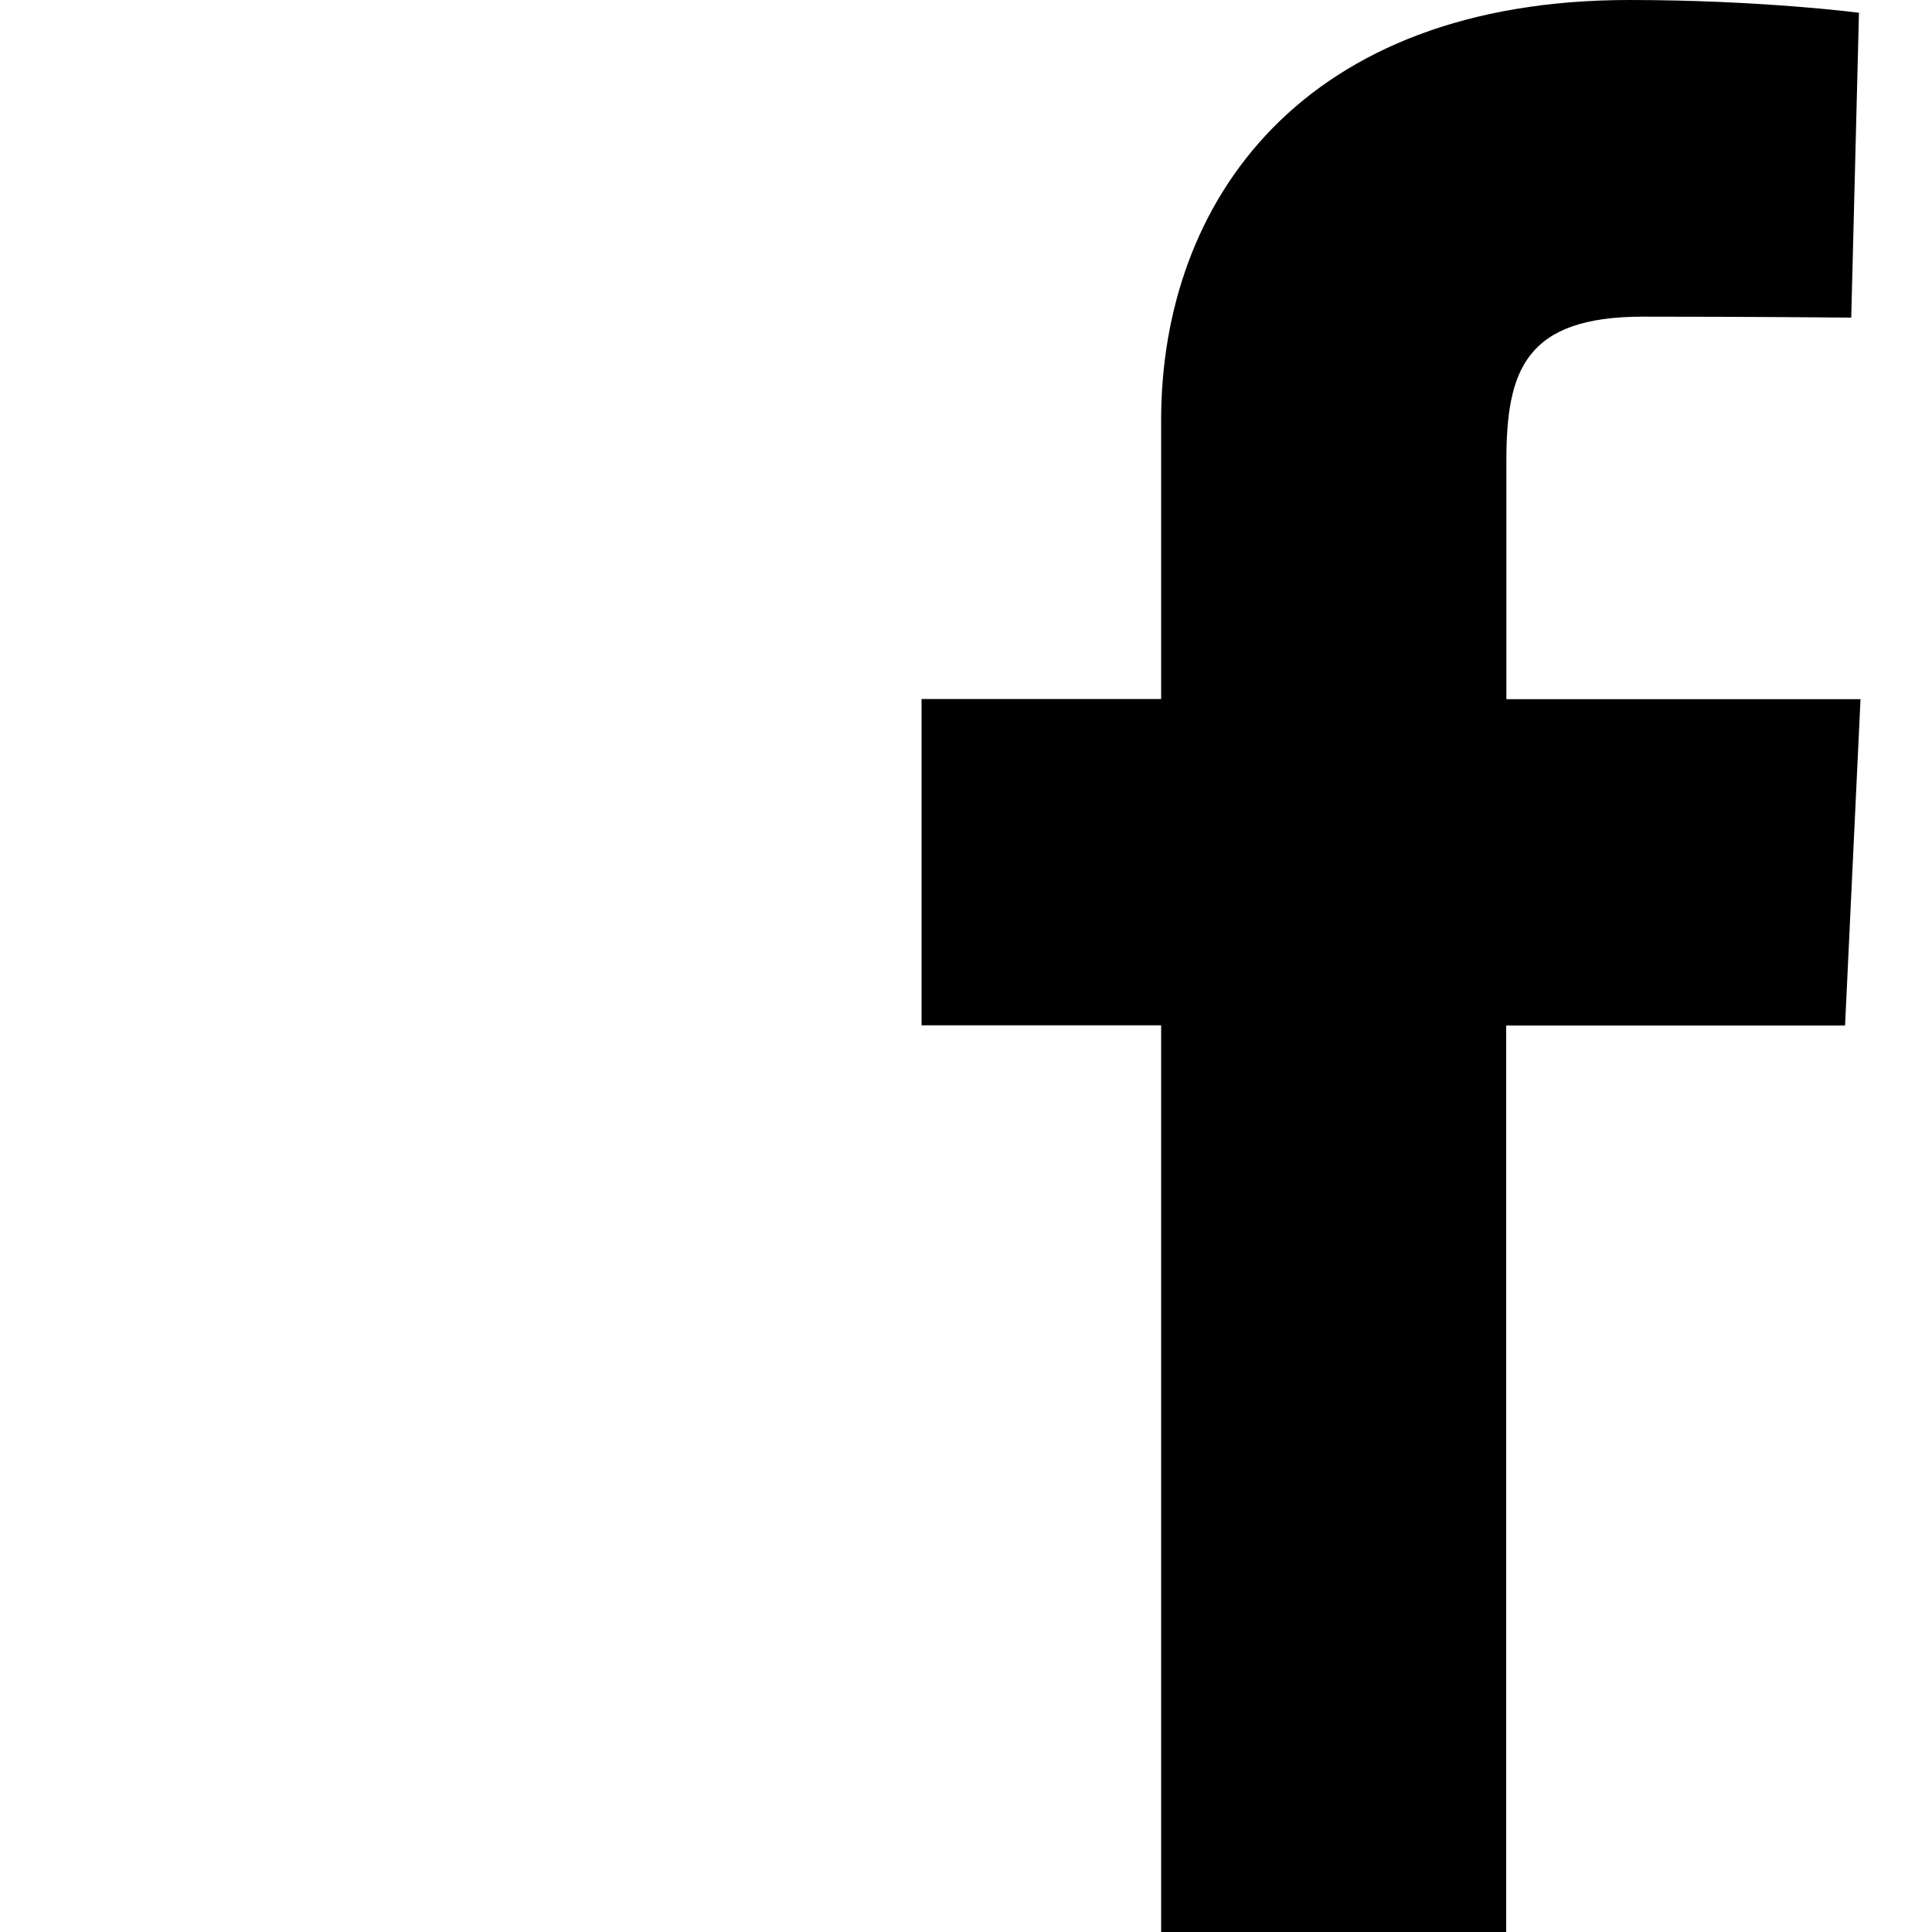
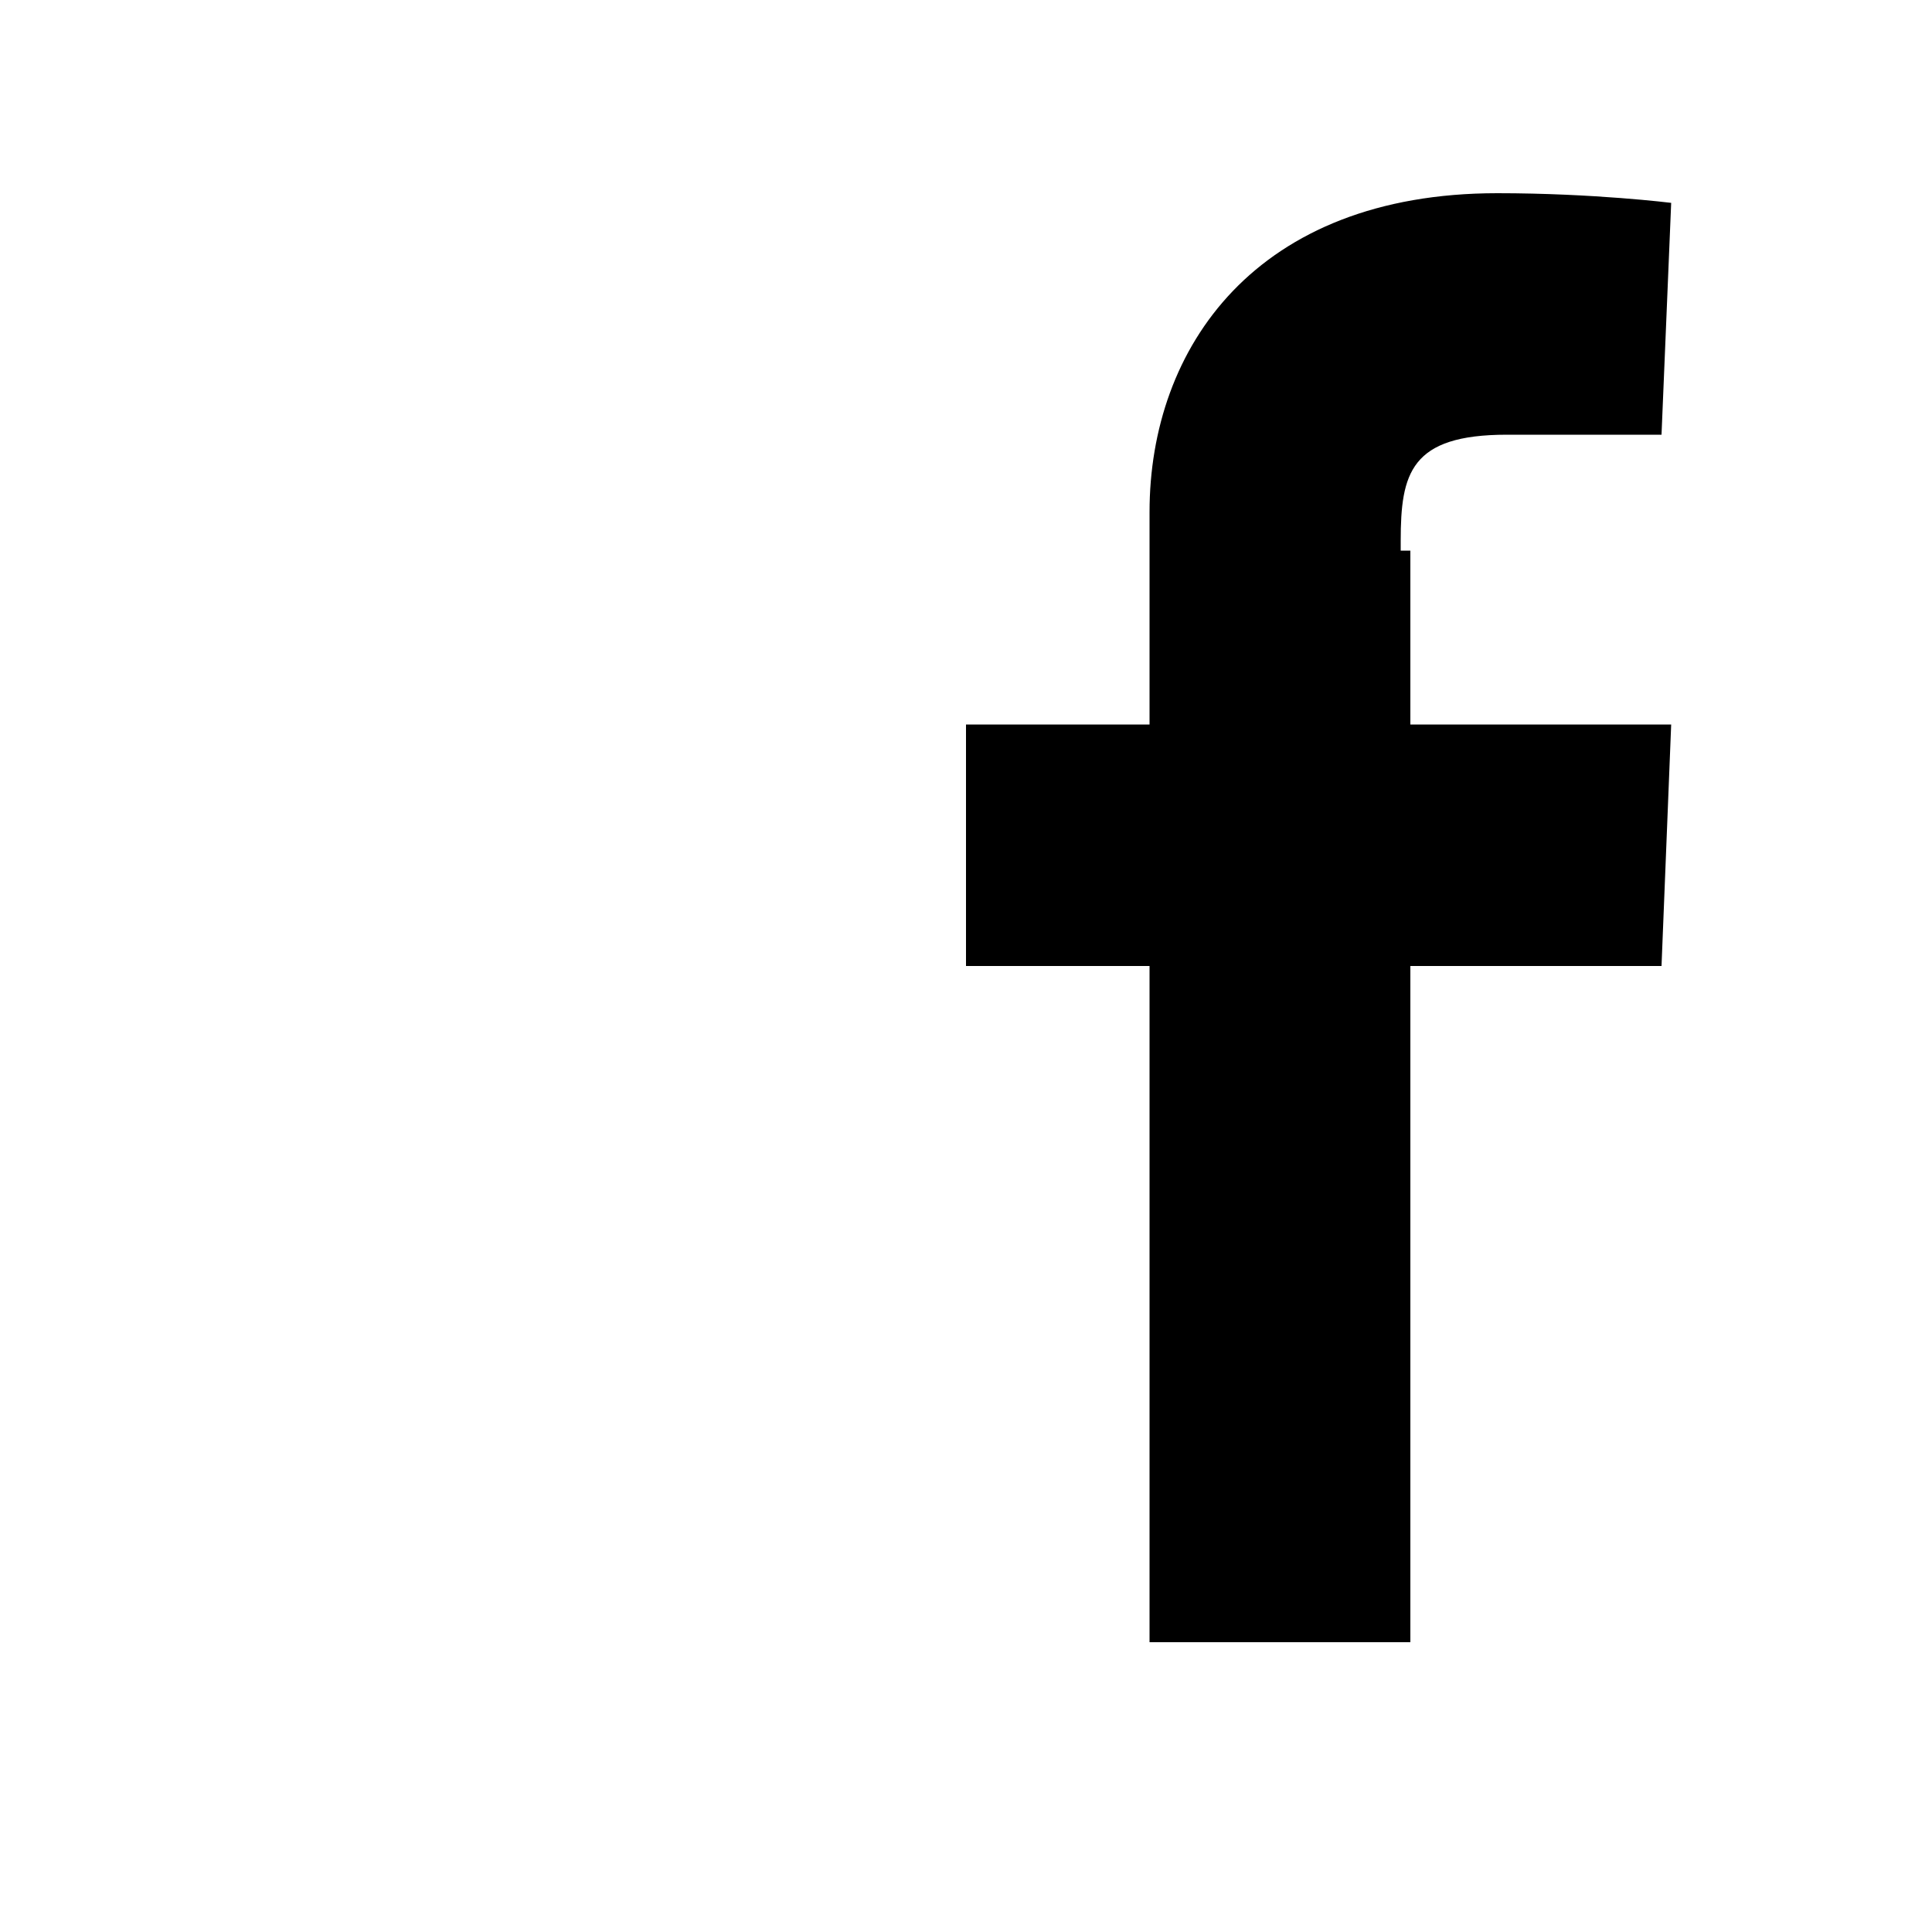
- <svg xmlns="http://www.w3.org/2000/svg" version="1.1" id="Layer_1" x="0px" y="0px" viewBox="0 0 100 100" style="enable-background:new 0 0 100 100;" xml:space="preserve">
-   <path d="M77.97,24.64v-0.79c0-4.66,0.97-7.46,7.06-7.46c5.63,0,10.79,0.05,10.79,0.05l0.4-15.78c0,0-5.06-0.66-11.89-0.66  C67.43,0,60.1,10.41,60.1,21.75v14.43H47.7v16.89H60.1V100h17.86V53.08H95.5l0.8-16.89H77.97V24.64z" />
+ <svg xmlns="http://www.w3.org/2000/svg" version="1.1" id="Layer_1" x="0px" y="0px" viewBox="0 0 20 20" style="enable-background:new 0 0 20 20;" xml:space="preserve">
+   <style type="text/css">
+ 	.st0{fill:none;}
+ </style>
+   <path d="M14.5,5.7V5.6c0-0.7,0.1-1.1,1.1-1.1c0.8,0,1.6,0,1.6,0l0.1-2.4c0,0-0.8-0.1-1.8-0.1c-2.5,0-3.6,1.6-3.6,3.3v2.2H10V10h1.9  v7h2.7v-7h2.6l0.1-2.5h-2.7V5.7z" />
+   <rect class="st0" width="20" height="20" />
</svg>
